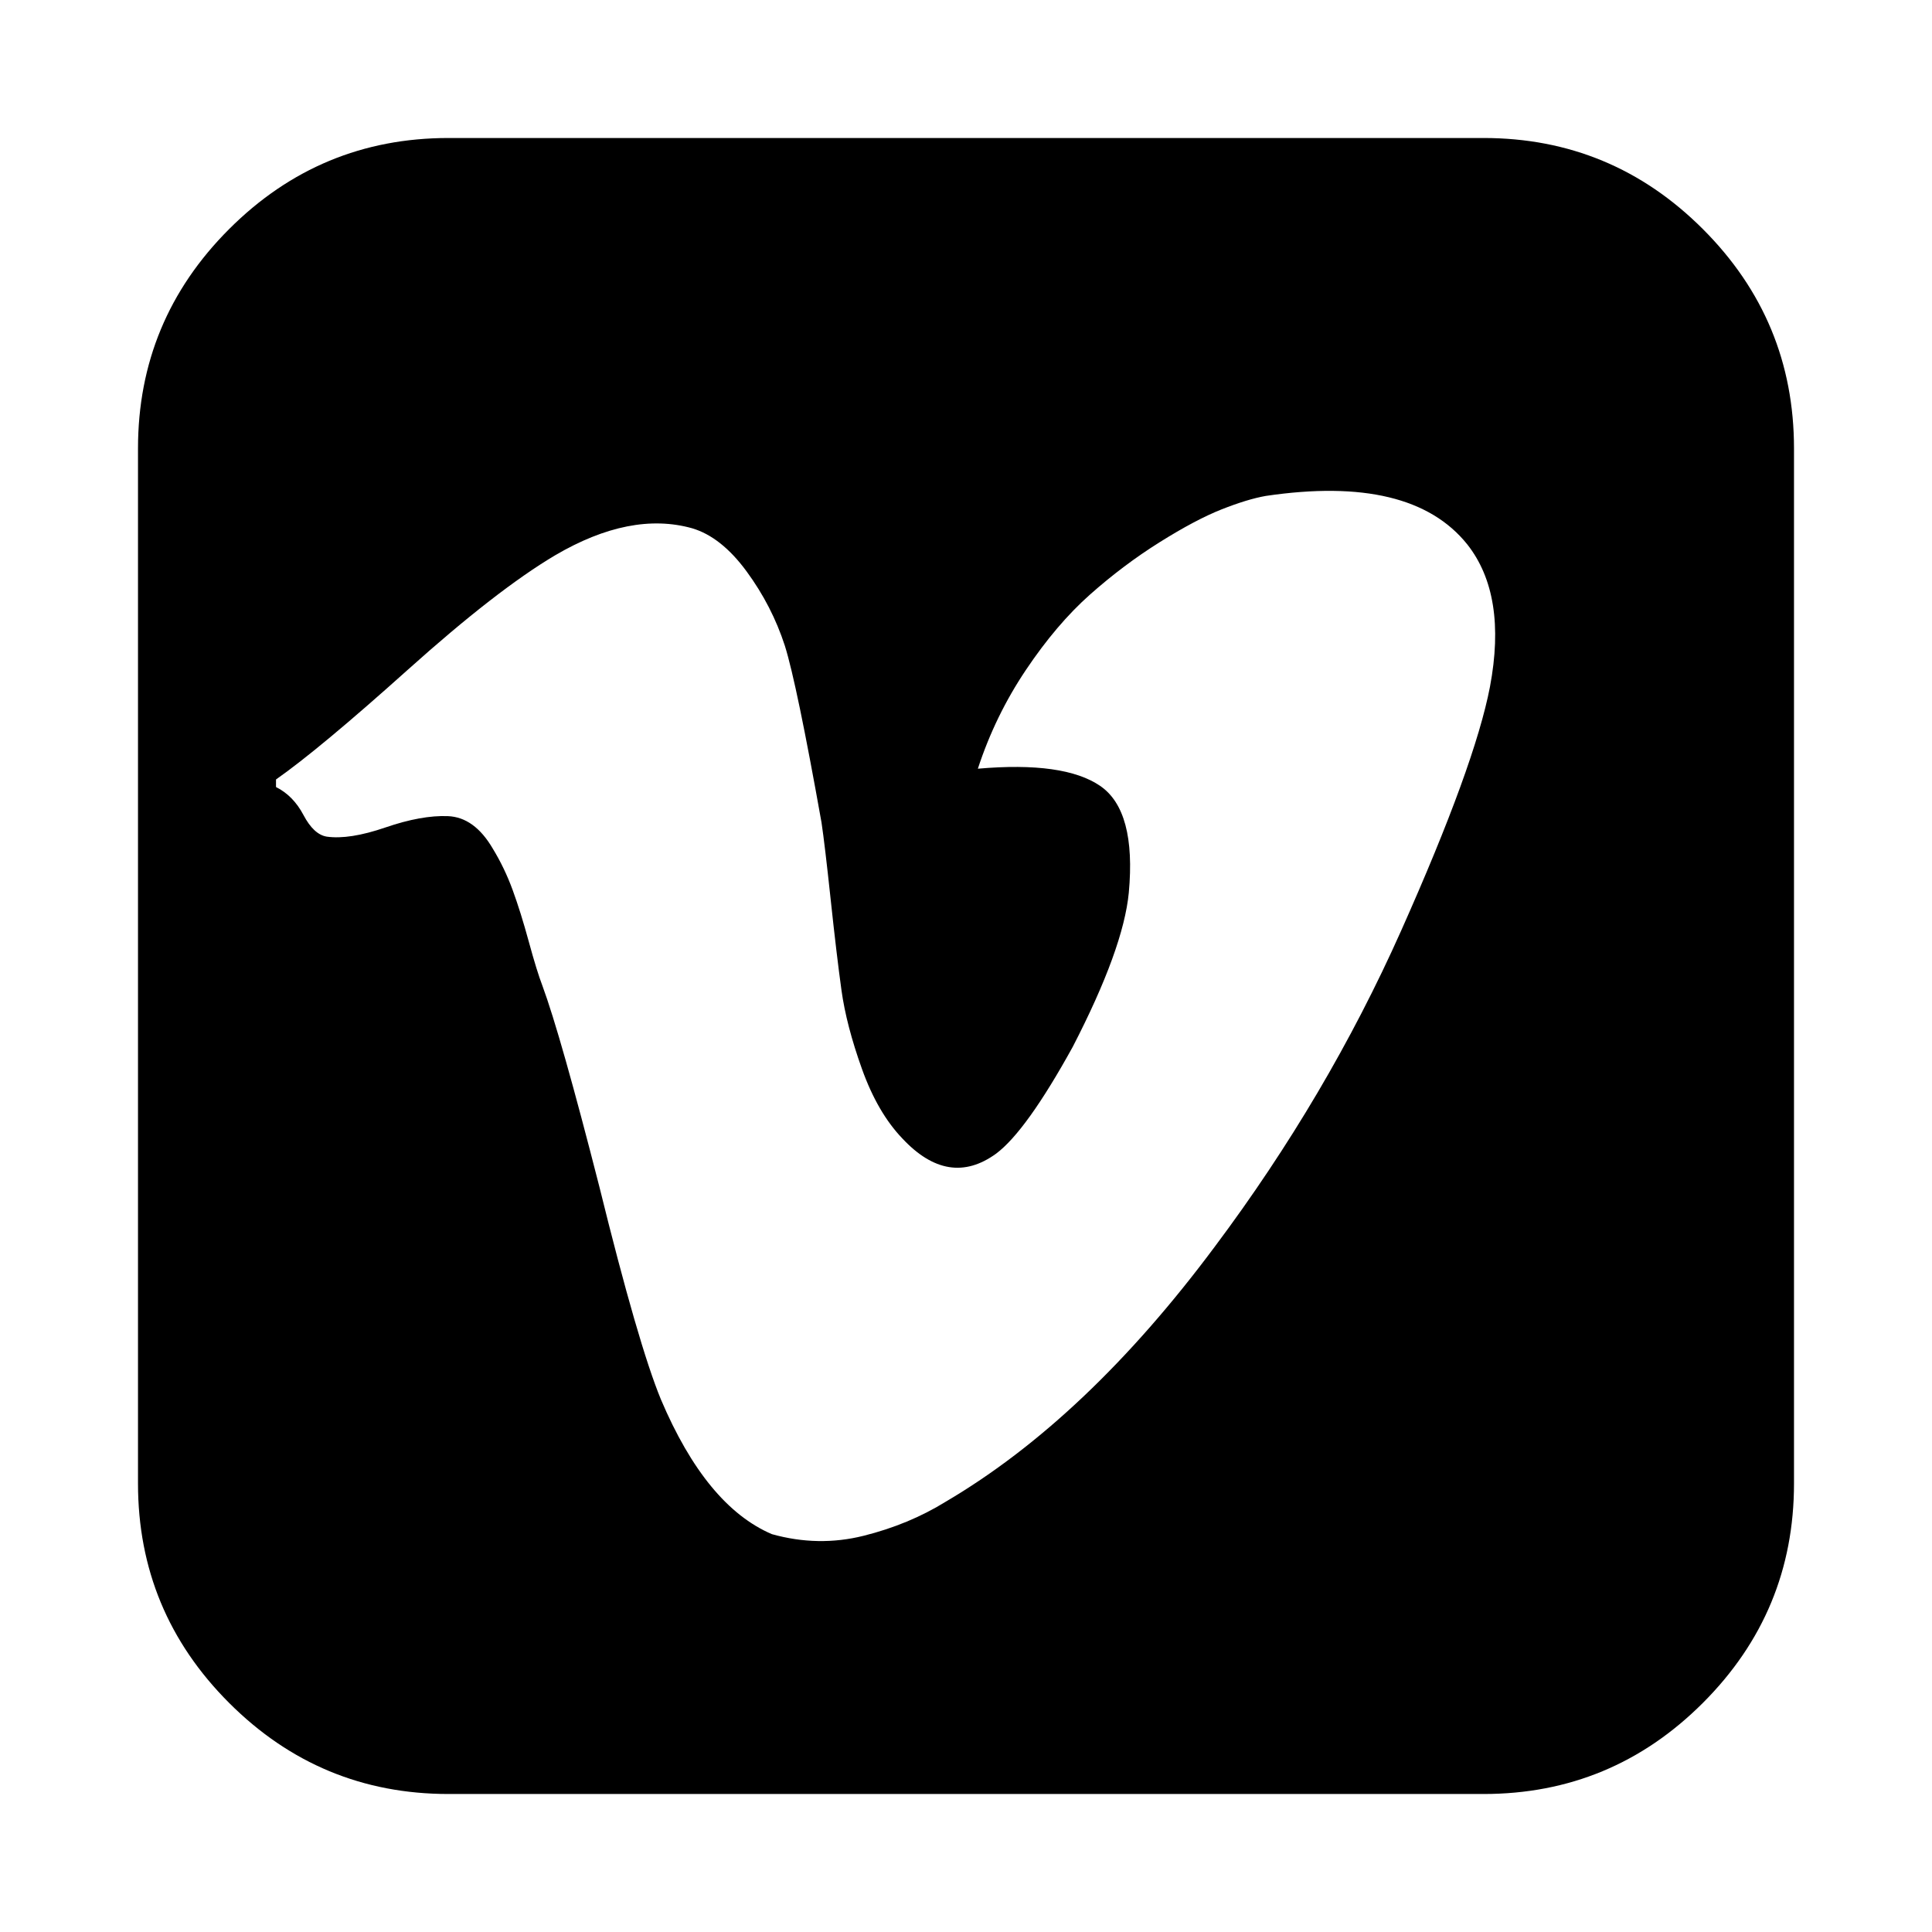
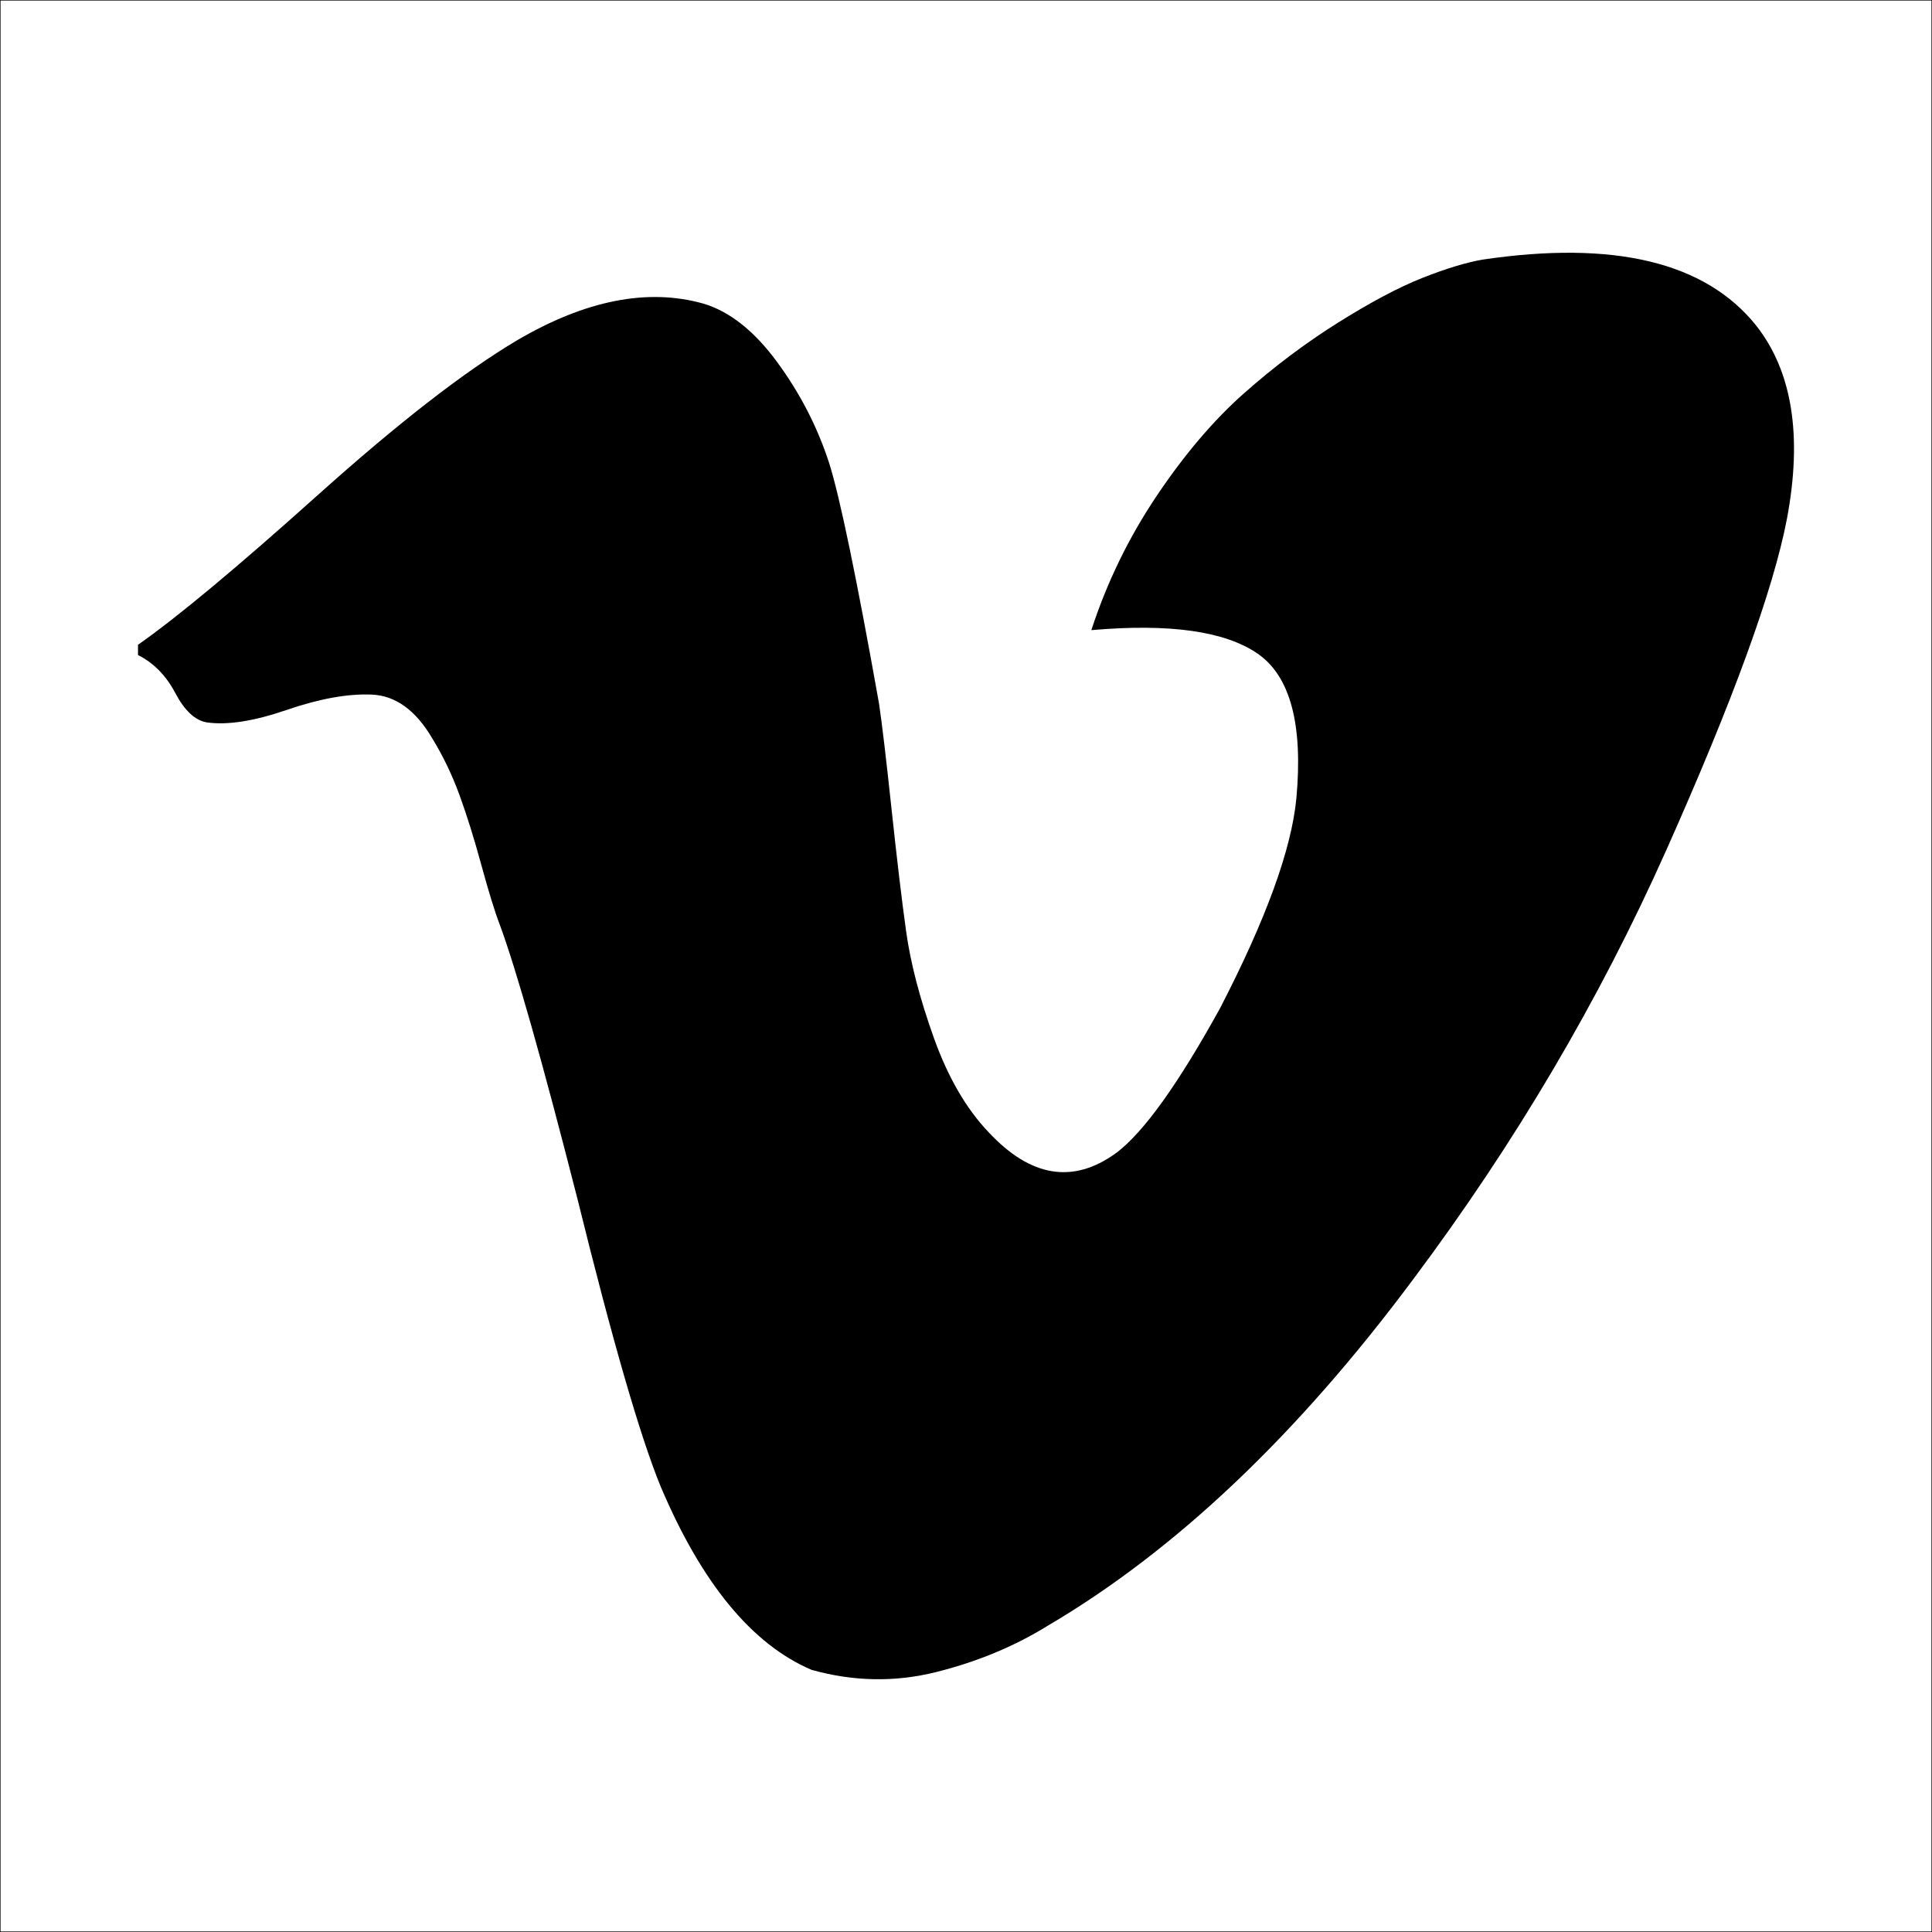
- <svg xmlns="http://www.w3.org/2000/svg" width="1792" height="1792" viewBox="0 0 1792 1792">
-   <path d="M1382 637q16-85-21-132-52-65-187-45-17 3-41 12.5t-57.5 30.5-64.5 48.5-59.5 70-44.5 91.5q80-7 113.5 16t26.5 99q-5 52-52 143-43 78-71 99-44 32-87-14-23-24-37.5-64.5t-19-73-10-84-8.5-71.5q-23-129-34-164-12-37-35.5-69t-50.5-40q-57-16-127 25-54 32-136.5 106t-122.5 102v7q16 8 25.5 26t21.5 20q21 3 54.5-8.5t58-10.5 41.5 30q11 18 18.5 38.5t15 48 12.5 40.5q17 46 53 187 36 146 57 197 42 99 103 125 43 12 85 1.5t76-31.5q131-77 250-237 104-139 172.5-292.5t82.5-226.5zm282-221v960q0 119-84.5 203.5t-203.5 84.5h-960q-119 0-203.5-84.5t-84.5-203.5v-960q0-119 84.5-203.5t203.5-84.5h960q119 0 203.5 84.5t84.5 203.5z" />
+ <svg xmlns="http://www.w3.org/2000/svg" version="1.1" id="Calque_1" x="0px" y="0px" width="1792px" height="1792px" viewBox="0 0 1792 1792" enable-background="new 0 0 1792 1792" xml:space="preserve">
+   <rect fill="none" stroke="#000000" stroke-miterlimit="10" width="1792" height="1792" />
+   <path d="M1657.439,481.249c14.489-76.97,4.98-136.735-28.524-179.294c-47.088-58.859-131.754-79.233-254.001-61.124  c-15.394,2.717-33.957,8.377-55.69,16.979c-21.732,8.602-47.767,22.412-78.102,41.428s-59.538,40.976-87.609,65.877  c-28.072,24.901-55.012,56.596-80.819,95.081c-25.808,38.484-45.955,79.913-60.443,124.284  c72.441-6.339,123.831,0.906,154.166,21.733s42.334,65.65,35.995,134.471c-4.527,47.088-28.072,111.832-70.632,194.236  c-38.938,70.632-71.083,115.455-96.438,134.472c-39.843,28.977-79.233,22.639-118.172-19.017  c-20.827-21.732-37.806-50.936-50.937-87.609c-13.13-36.674-21.732-69.726-25.808-99.156c-4.075-29.431-8.602-67.463-13.583-114.097  s-8.829-79.008-11.545-97.118c-20.827-116.813-36.222-191.067-46.182-222.761c-10.866-33.505-26.939-64.746-48.219-93.722  s-44.145-47.088-68.594-54.332c-51.615-14.489-109.116-3.169-172.503,33.957c-48.899,28.977-110.701,76.971-185.407,143.979  S164.221,572.707,128,598.062v9.508c14.488,7.244,26.034,19.017,34.637,35.316c8.603,16.299,18.337,25.355,29.203,27.166  c19.016,2.716,43.691-1.131,74.027-11.545c30.335-10.414,56.596-15.168,78.781-14.262c22.185,0.906,40.976,14.489,56.369,40.749  c9.96,16.3,18.337,33.73,25.128,52.294s13.583,40.296,20.375,65.198s12.452,43.239,16.979,55.011  c15.394,41.655,39.391,126.322,71.99,254.001c32.599,132.206,58.407,221.401,77.423,267.584  c38.032,89.647,84.667,146.243,139.904,169.786c38.938,10.866,77.423,11.546,115.455,2.038  c38.033-9.509,72.442-23.771,103.231-42.786c118.624-69.726,231.815-177.031,339.573-321.916  c94.175-125.869,172.276-258.303,234.306-397.302C1607.409,649.904,1644.763,547.353,1657.439,481.249z" />
</svg>
